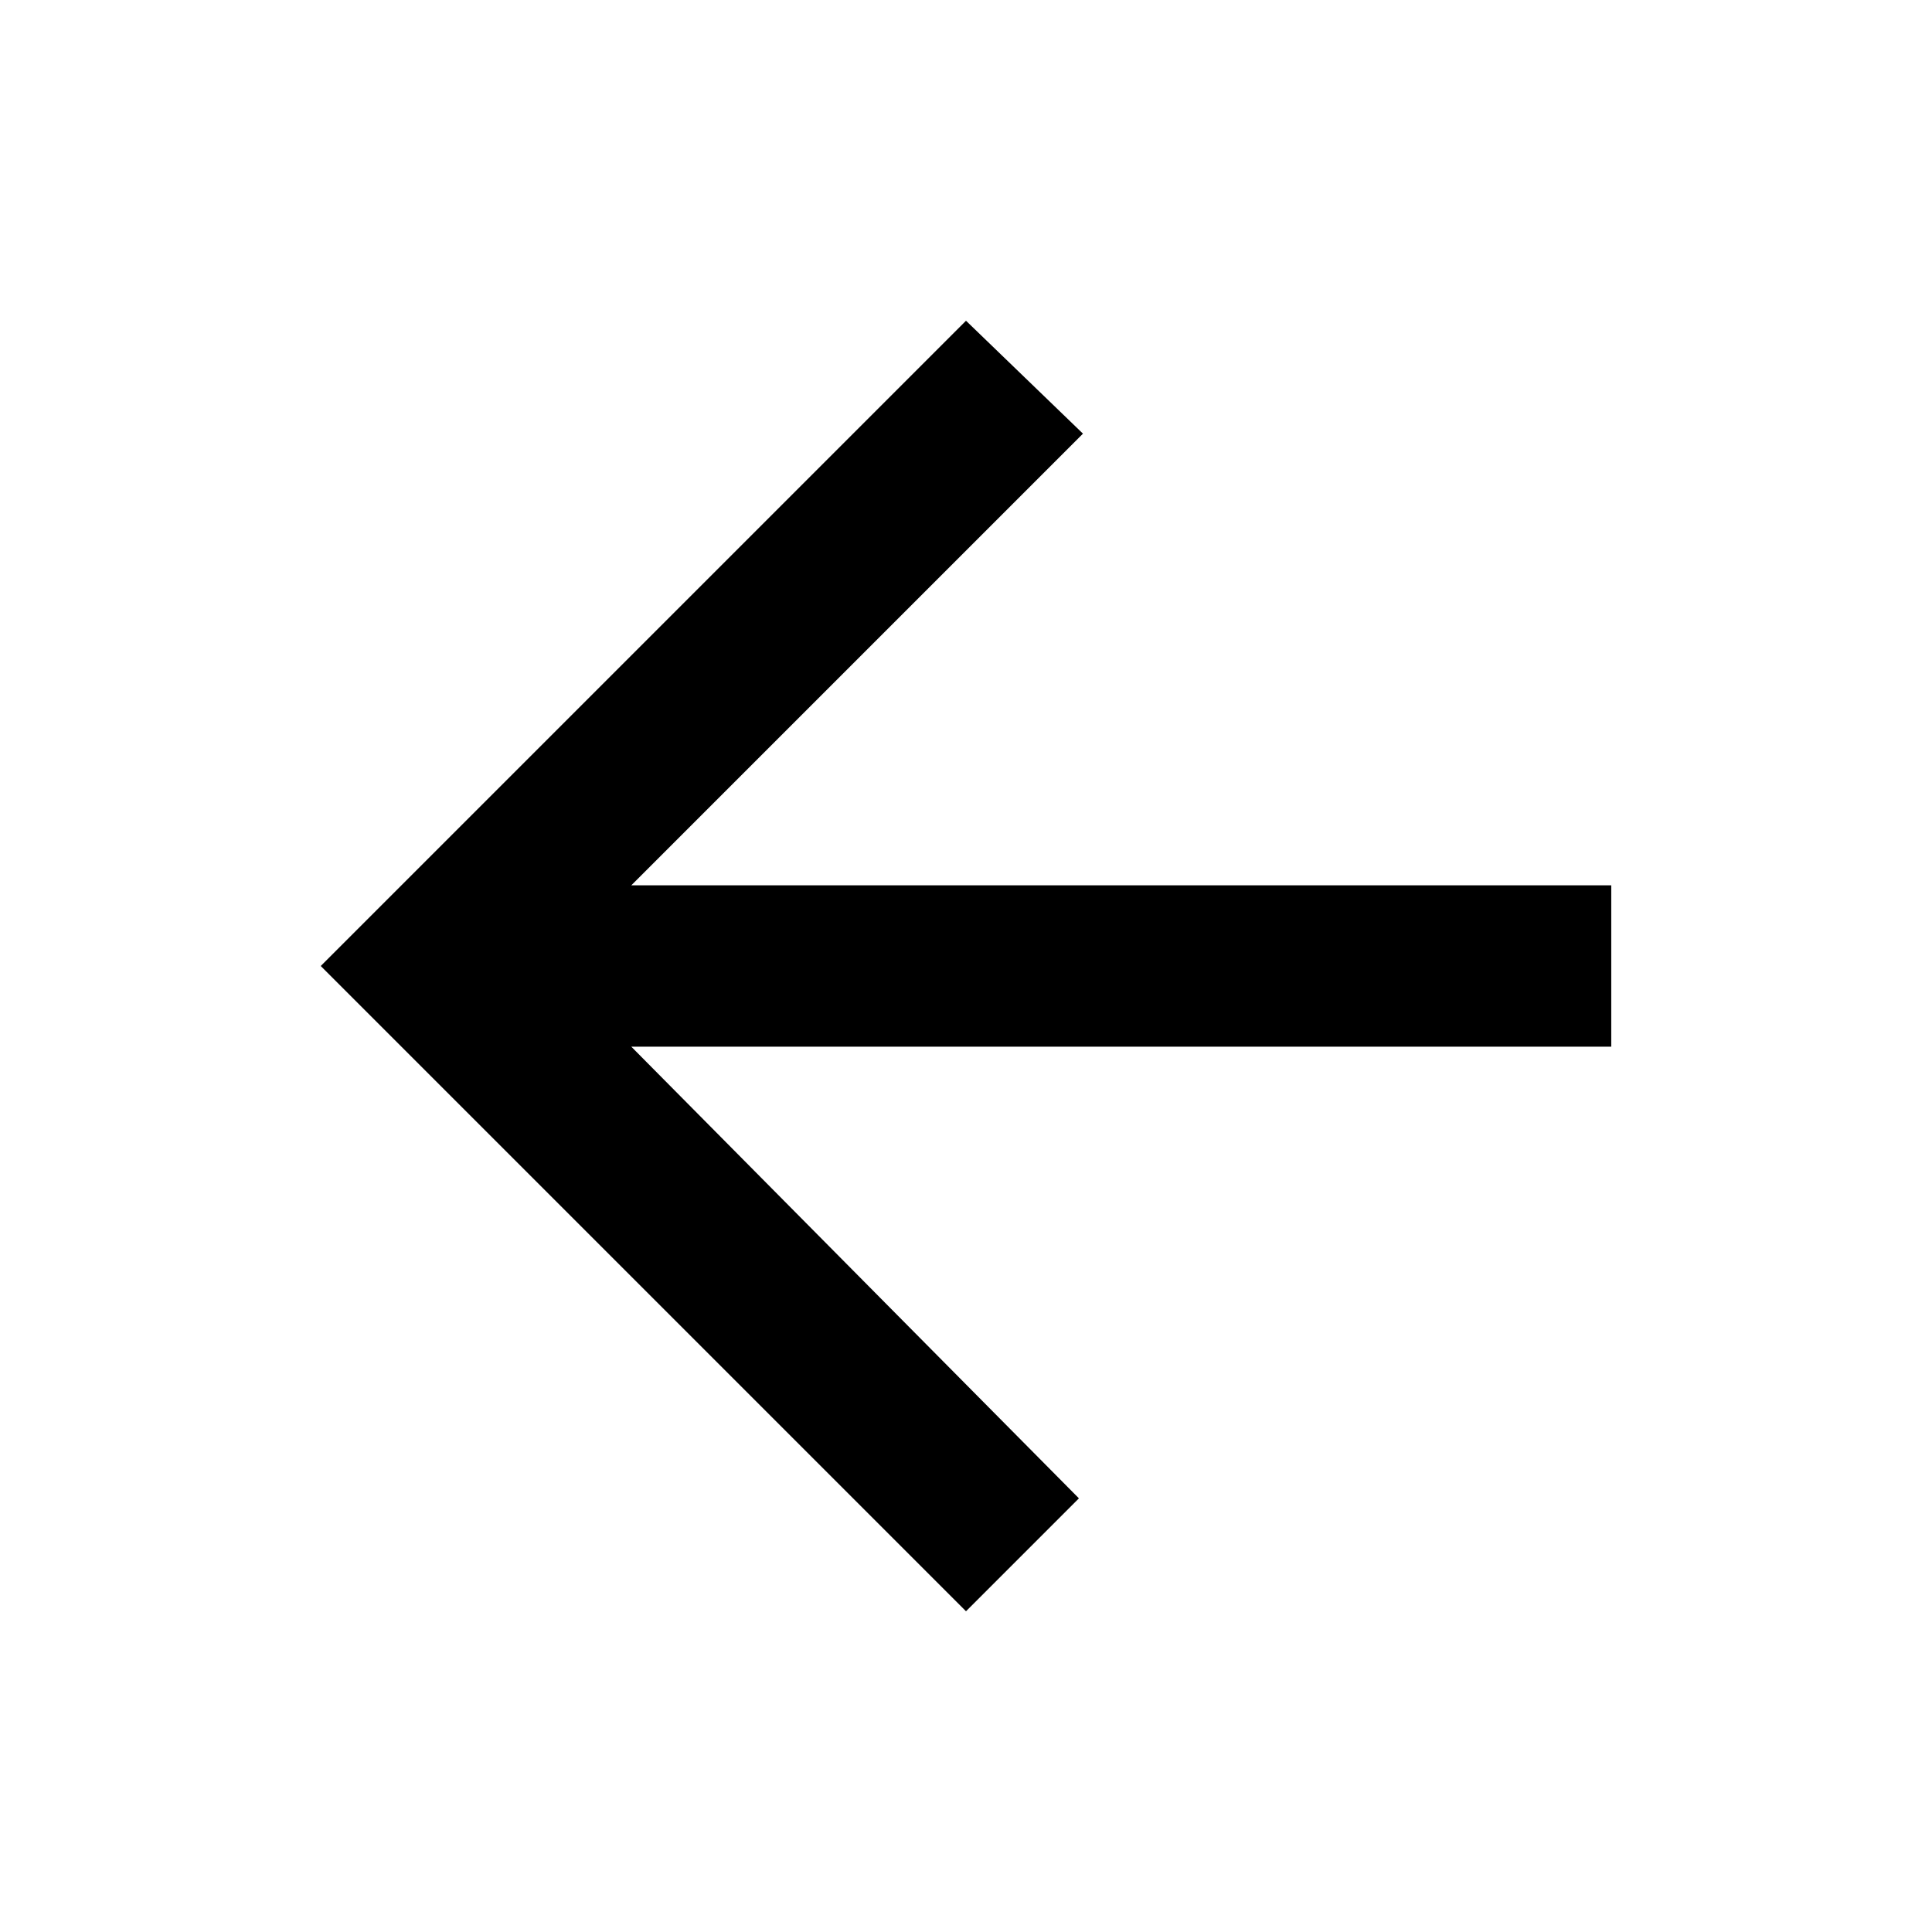
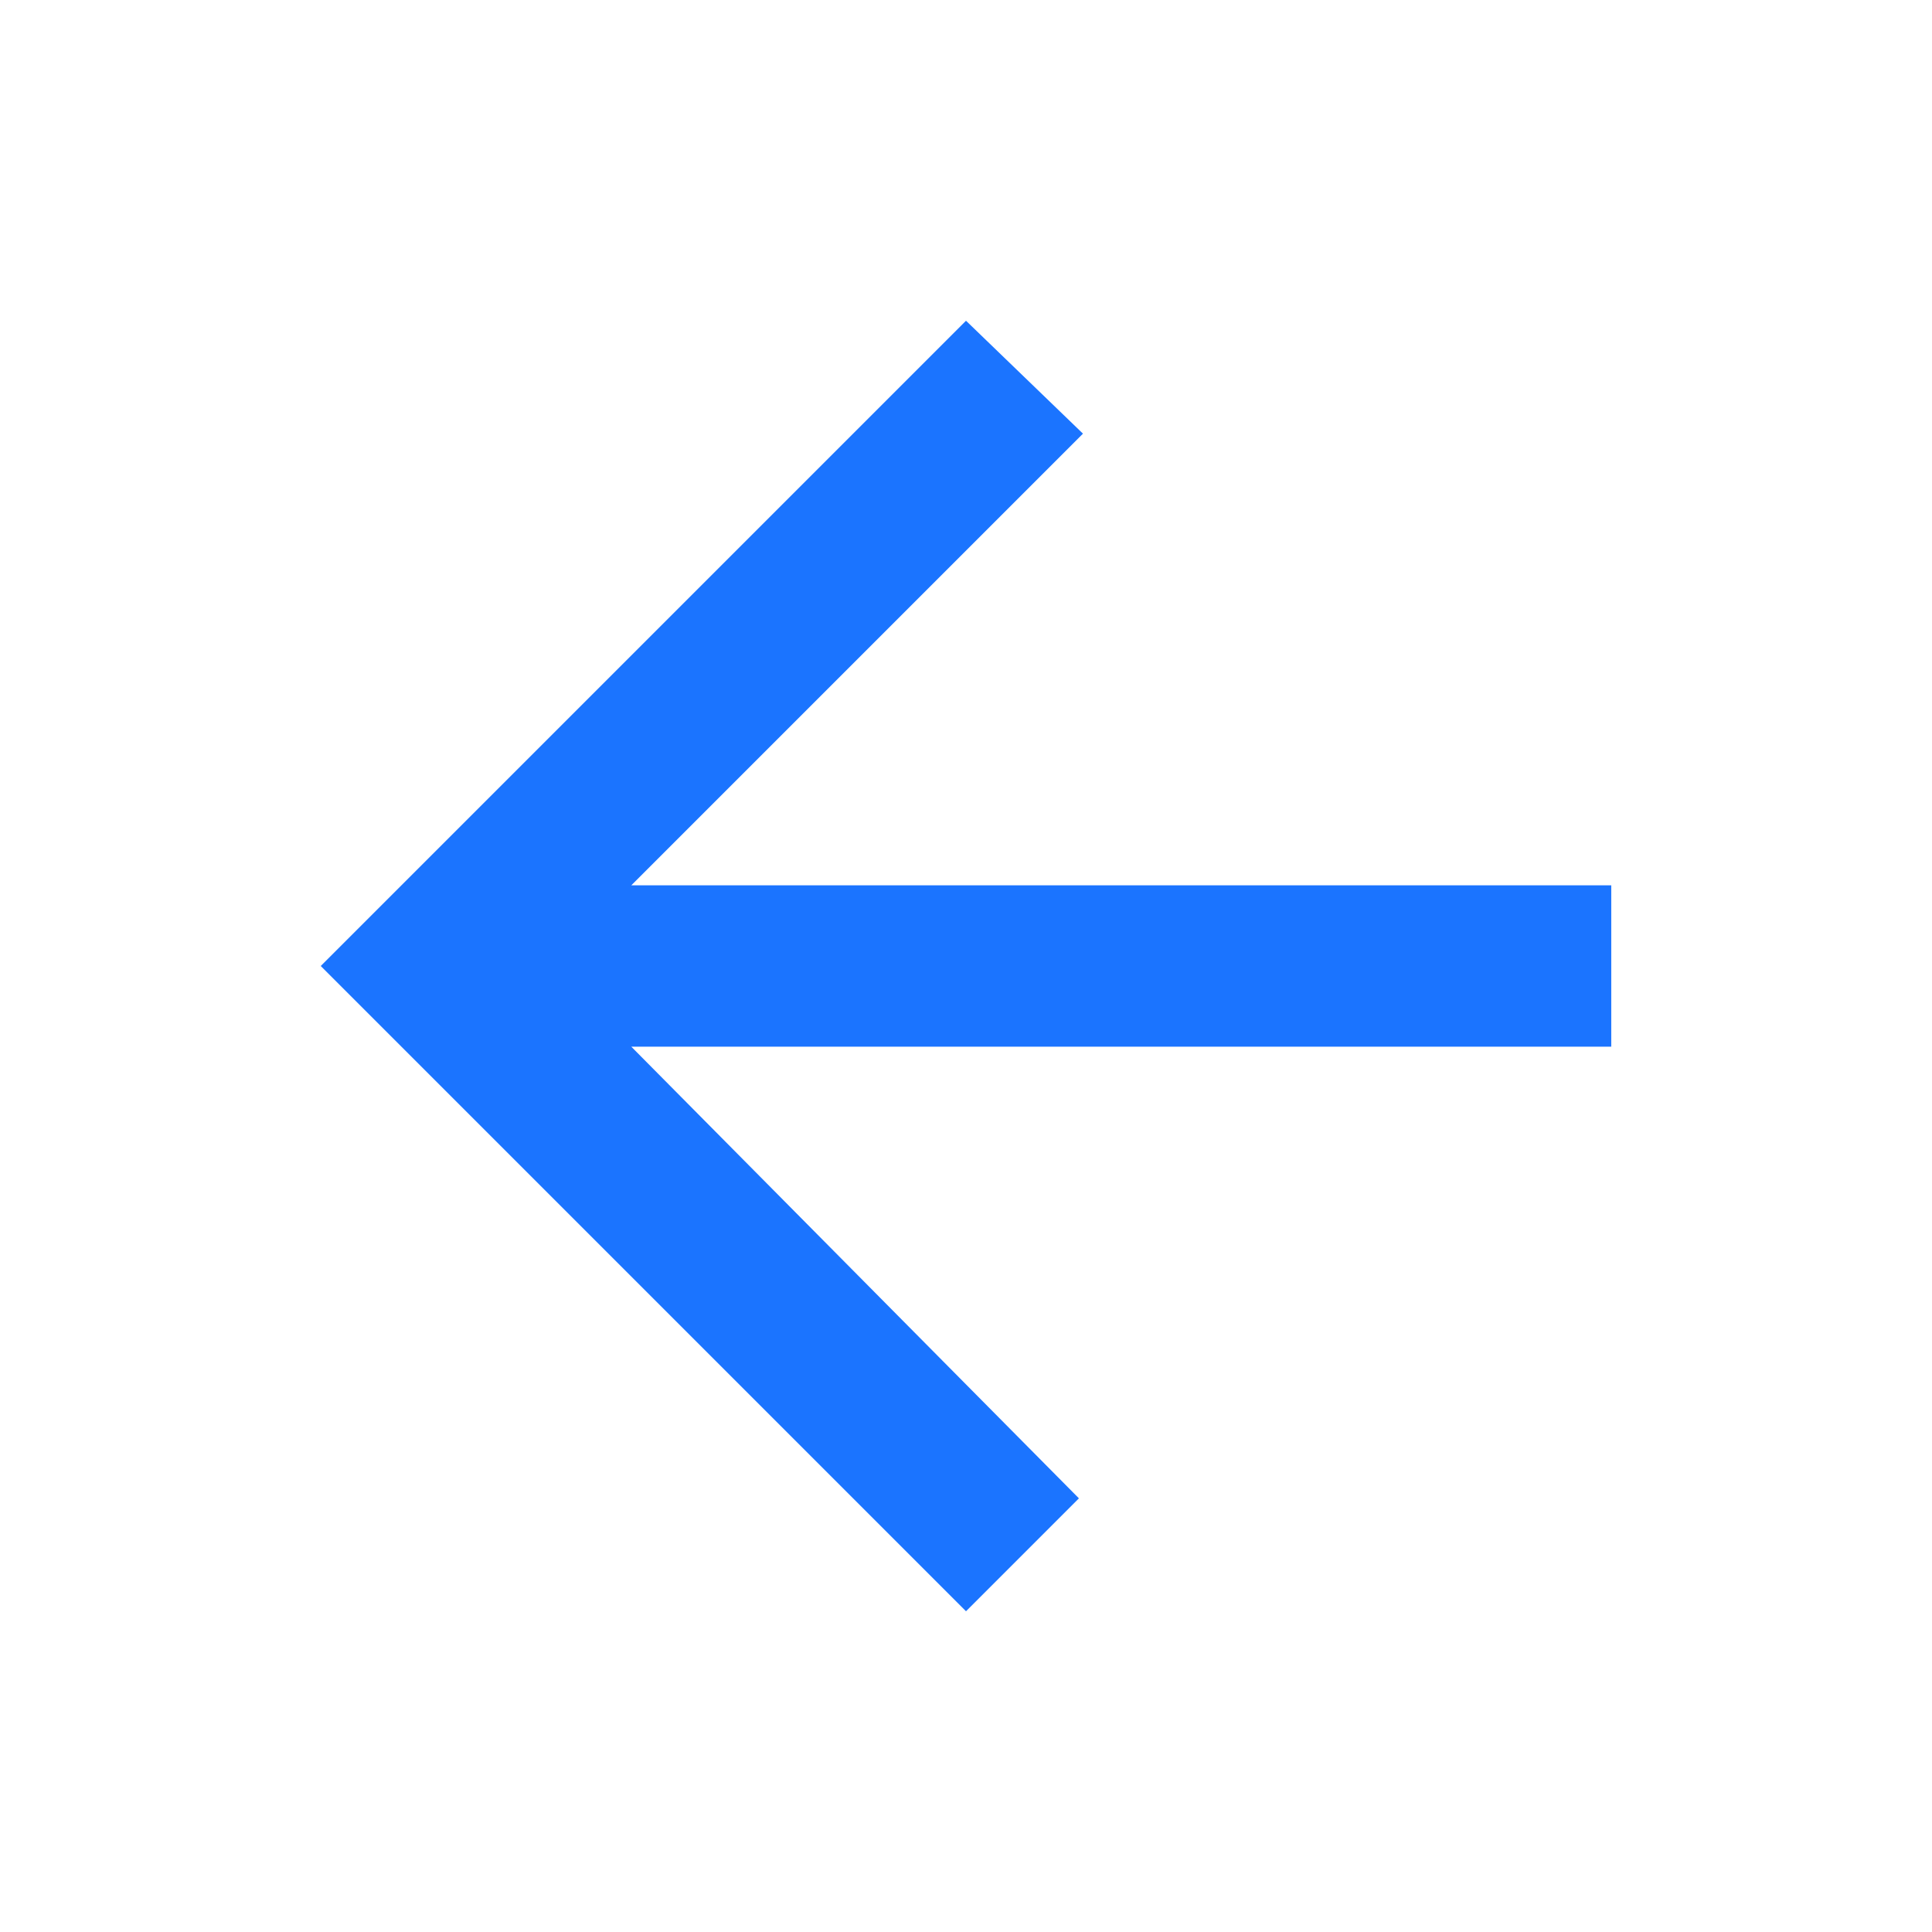
<svg xmlns="http://www.w3.org/2000/svg" version="1.1" id="Layer_1" x="0px" y="0px" width="512px" height="512px" viewBox="0 0 512 512" enable-background="new 0 0 512 512" xml:space="preserve">
  <g id="Icon_8_">
-     <g>
+     <g fill="#1b74ff" fill-opacity="1">
      <path d="M427,234.625H167.296l119.702-119.702L256,85L85,256l171,171l29.922-29.924L167.296,277.375H427V234.625z" />
    </g>
  </g>
</svg>
